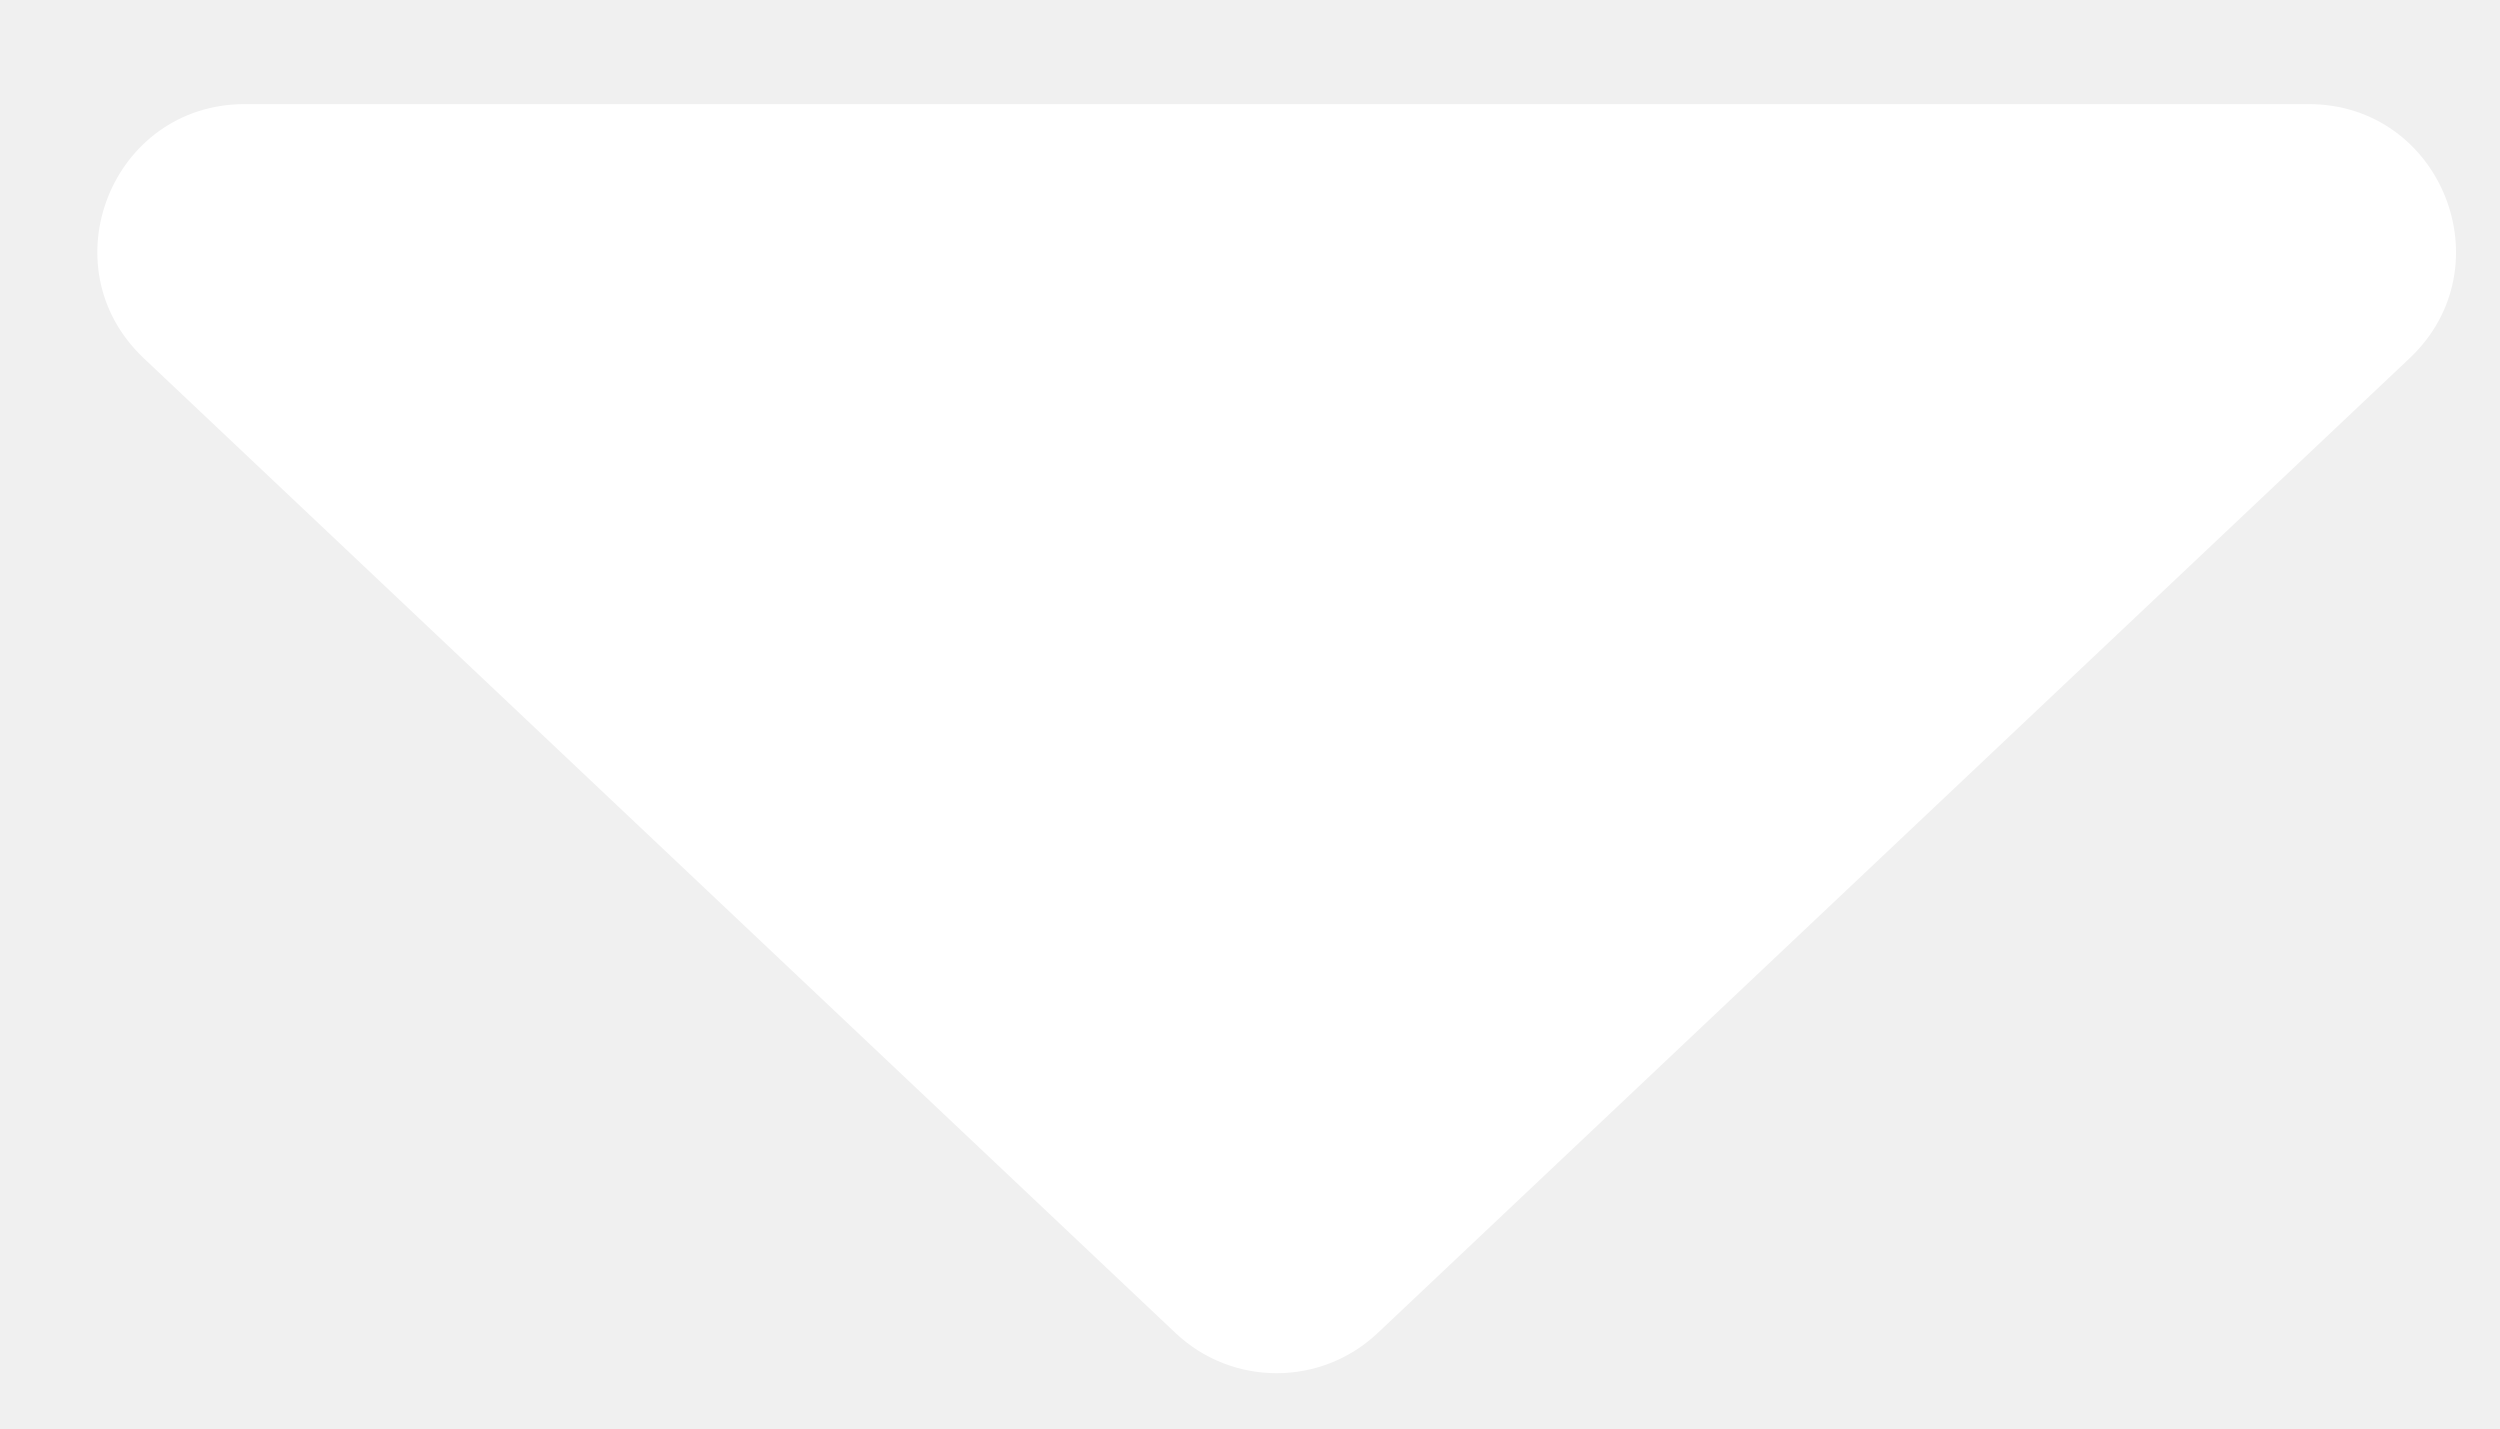
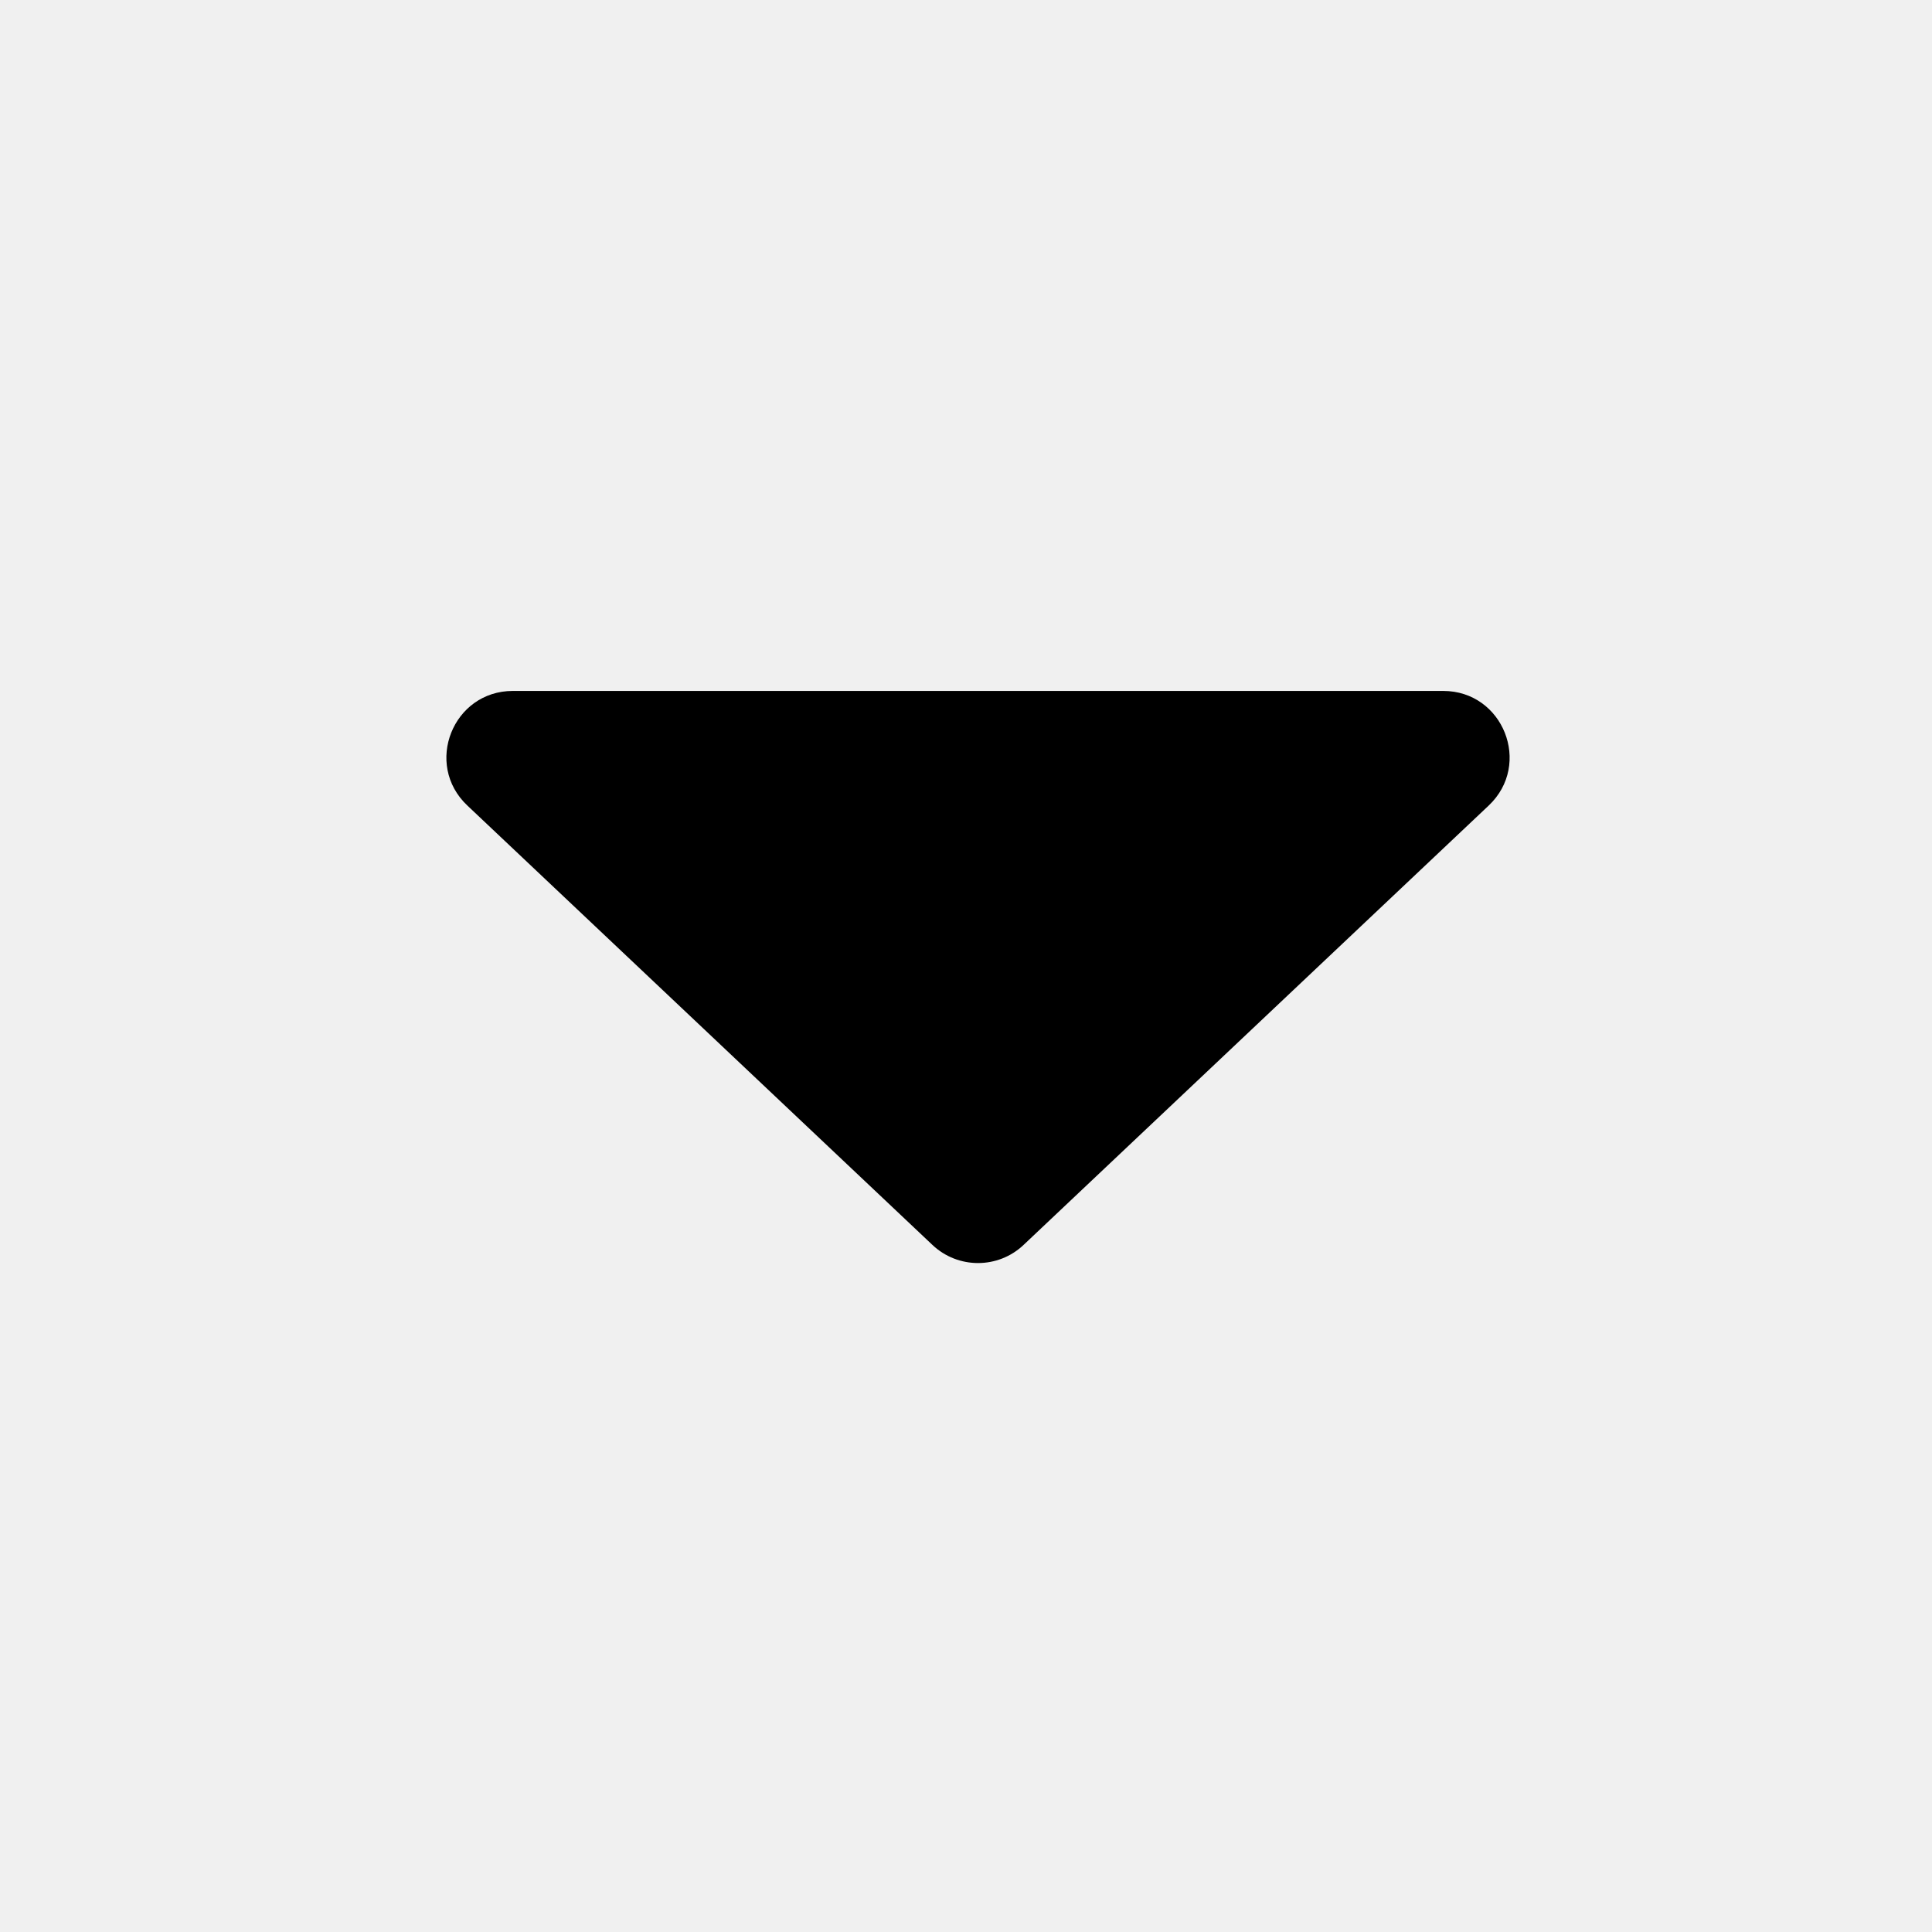
- <svg xmlns="http://www.w3.org/2000/svg" width="current" height="current" viewBox="0 0 14 8" fill="none">
-   <path d="M7.715 7.465C7.397 7.765 6.901 7.765 6.583 7.465L0.805 2.006C0.263 1.494 0.625 0.583 1.371 0.583L12.928 0.583C13.673 0.583 14.036 1.494 13.494 2.006L7.715 7.465Z" fill="#fff" />
+ <svg xmlns="http://www.w3.org/2000/svg" width="24" height="24" viewBox="0 0 24 24" fill="currentColor">
+   <path d="M12.715 15.465C12.398 15.765 11.901 15.765 11.583 15.465L5.805 10.006C5.263 9.494 5.625 8.583 6.371 8.583L17.928 8.583C18.673 8.583 19.035 9.494 18.494 10.006L12.715 15.465Z" fill="currentColor" />
</svg>
